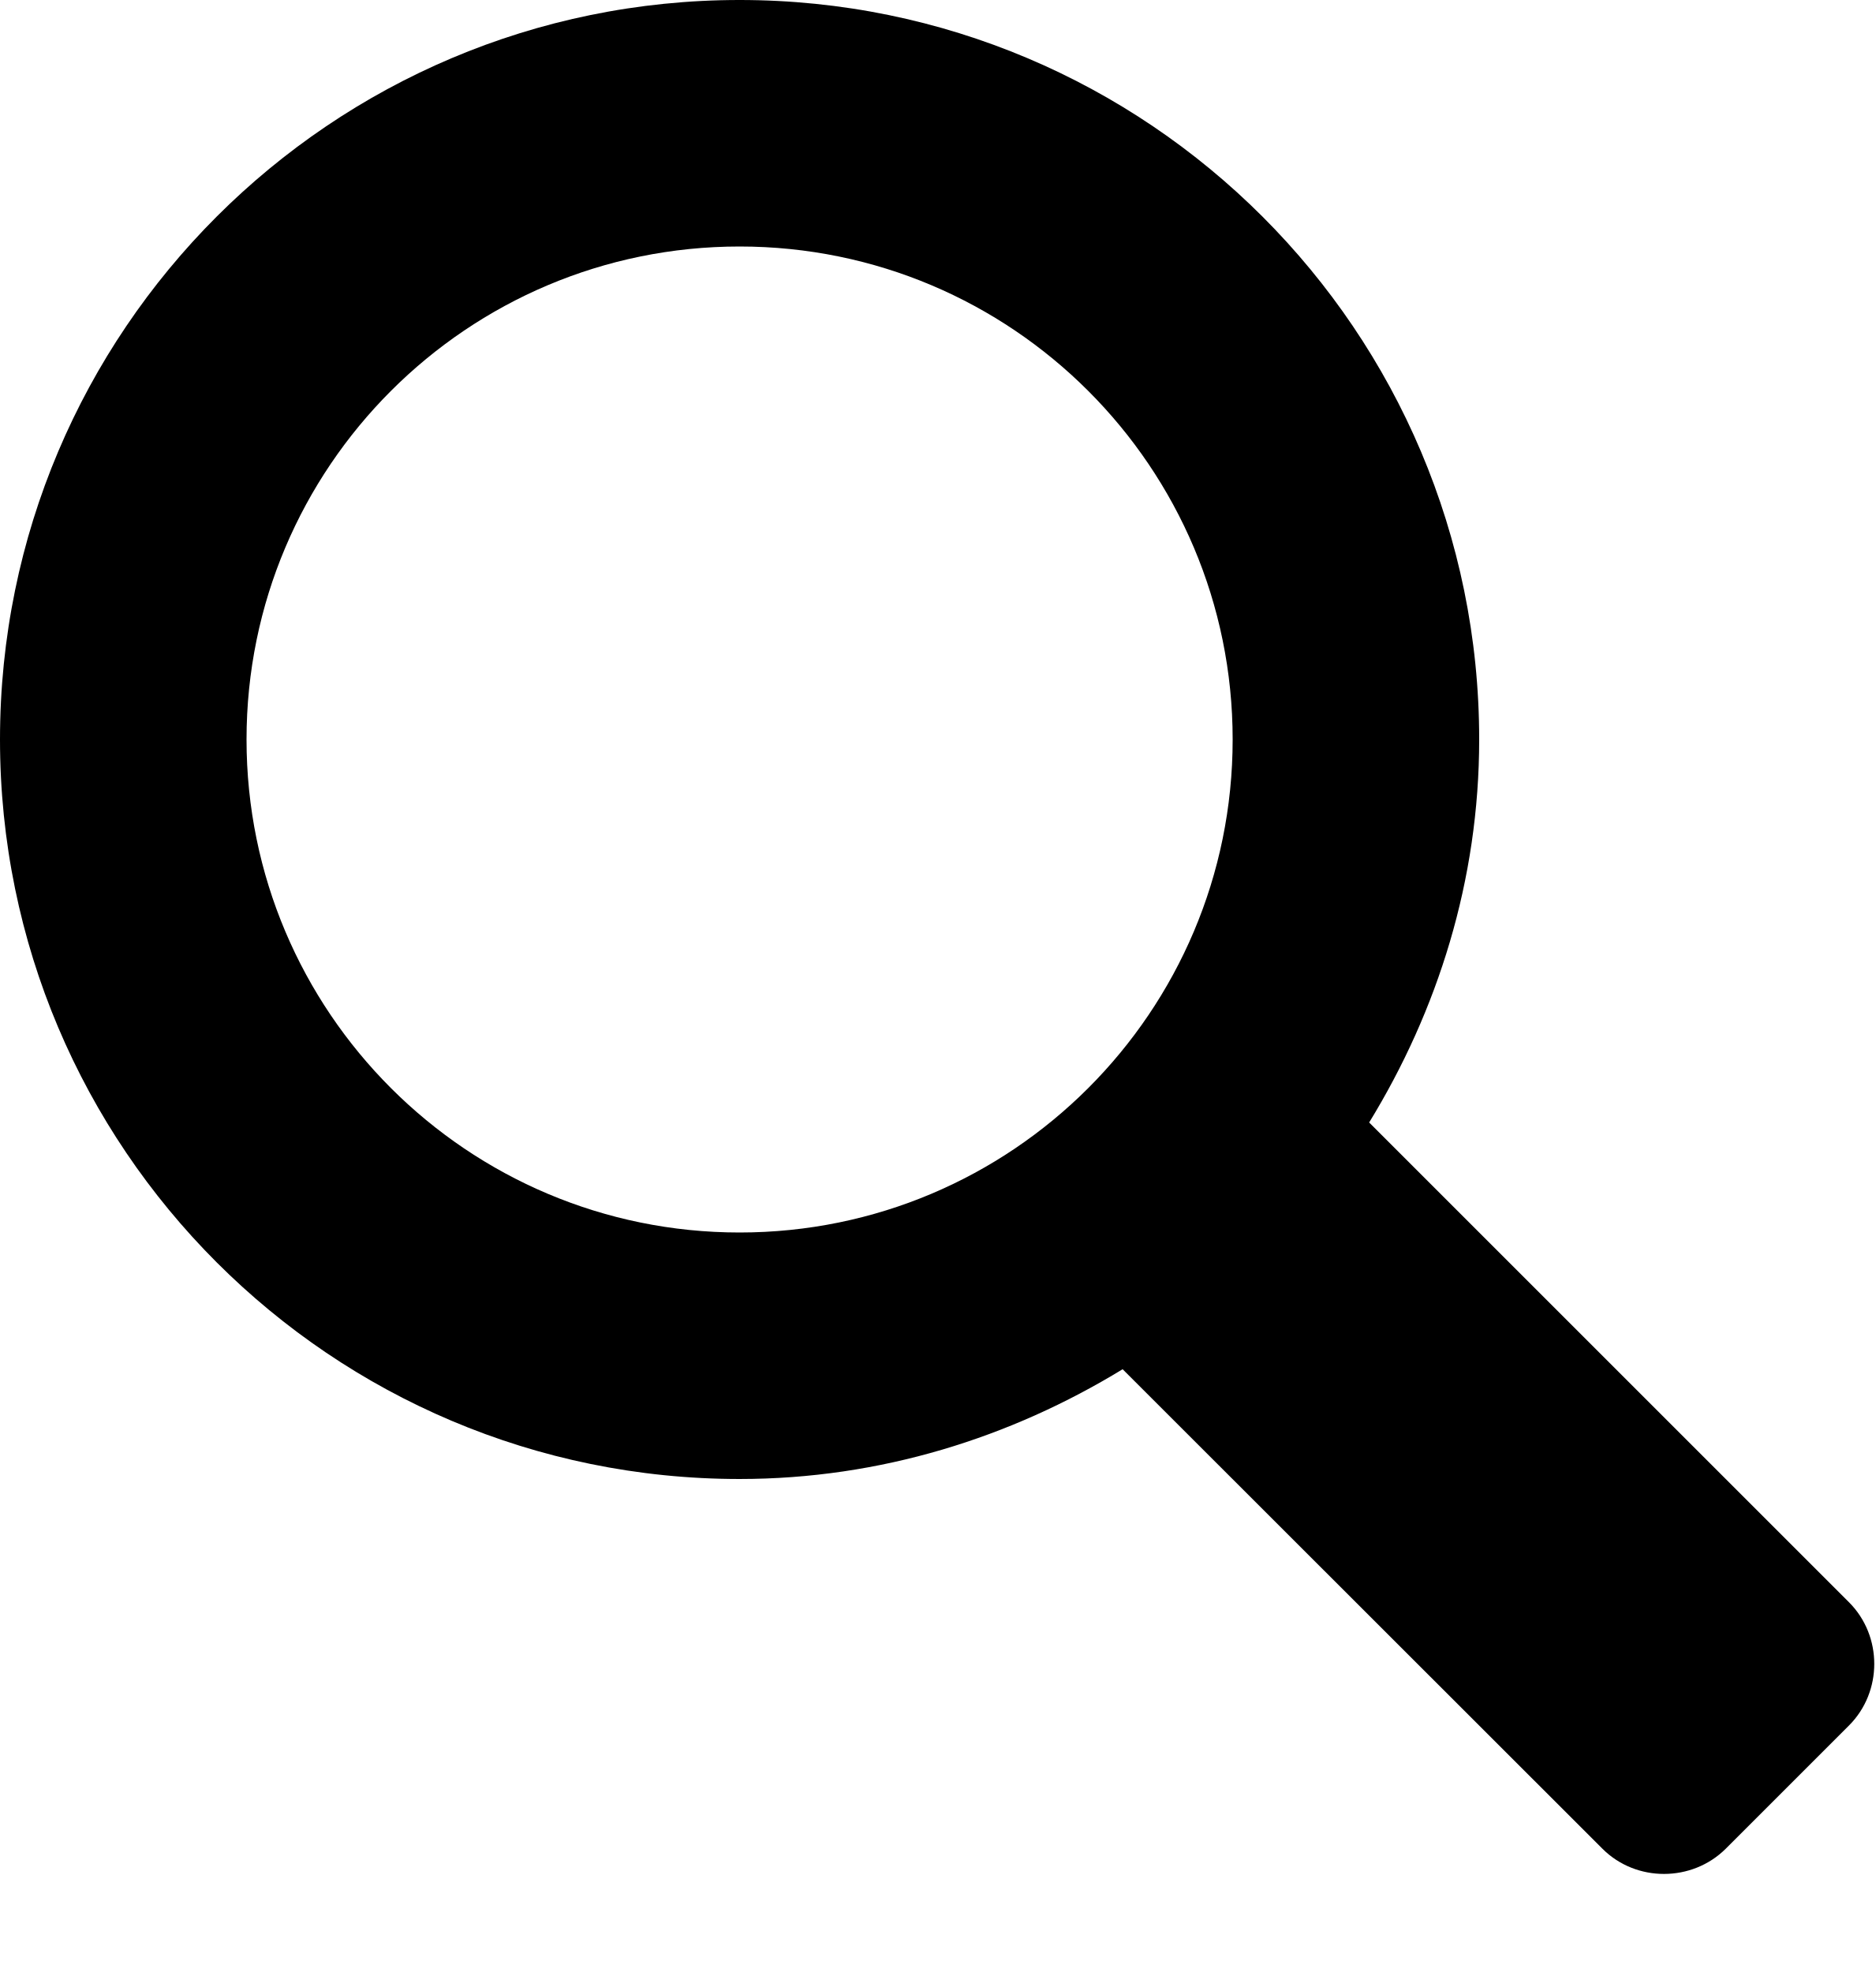
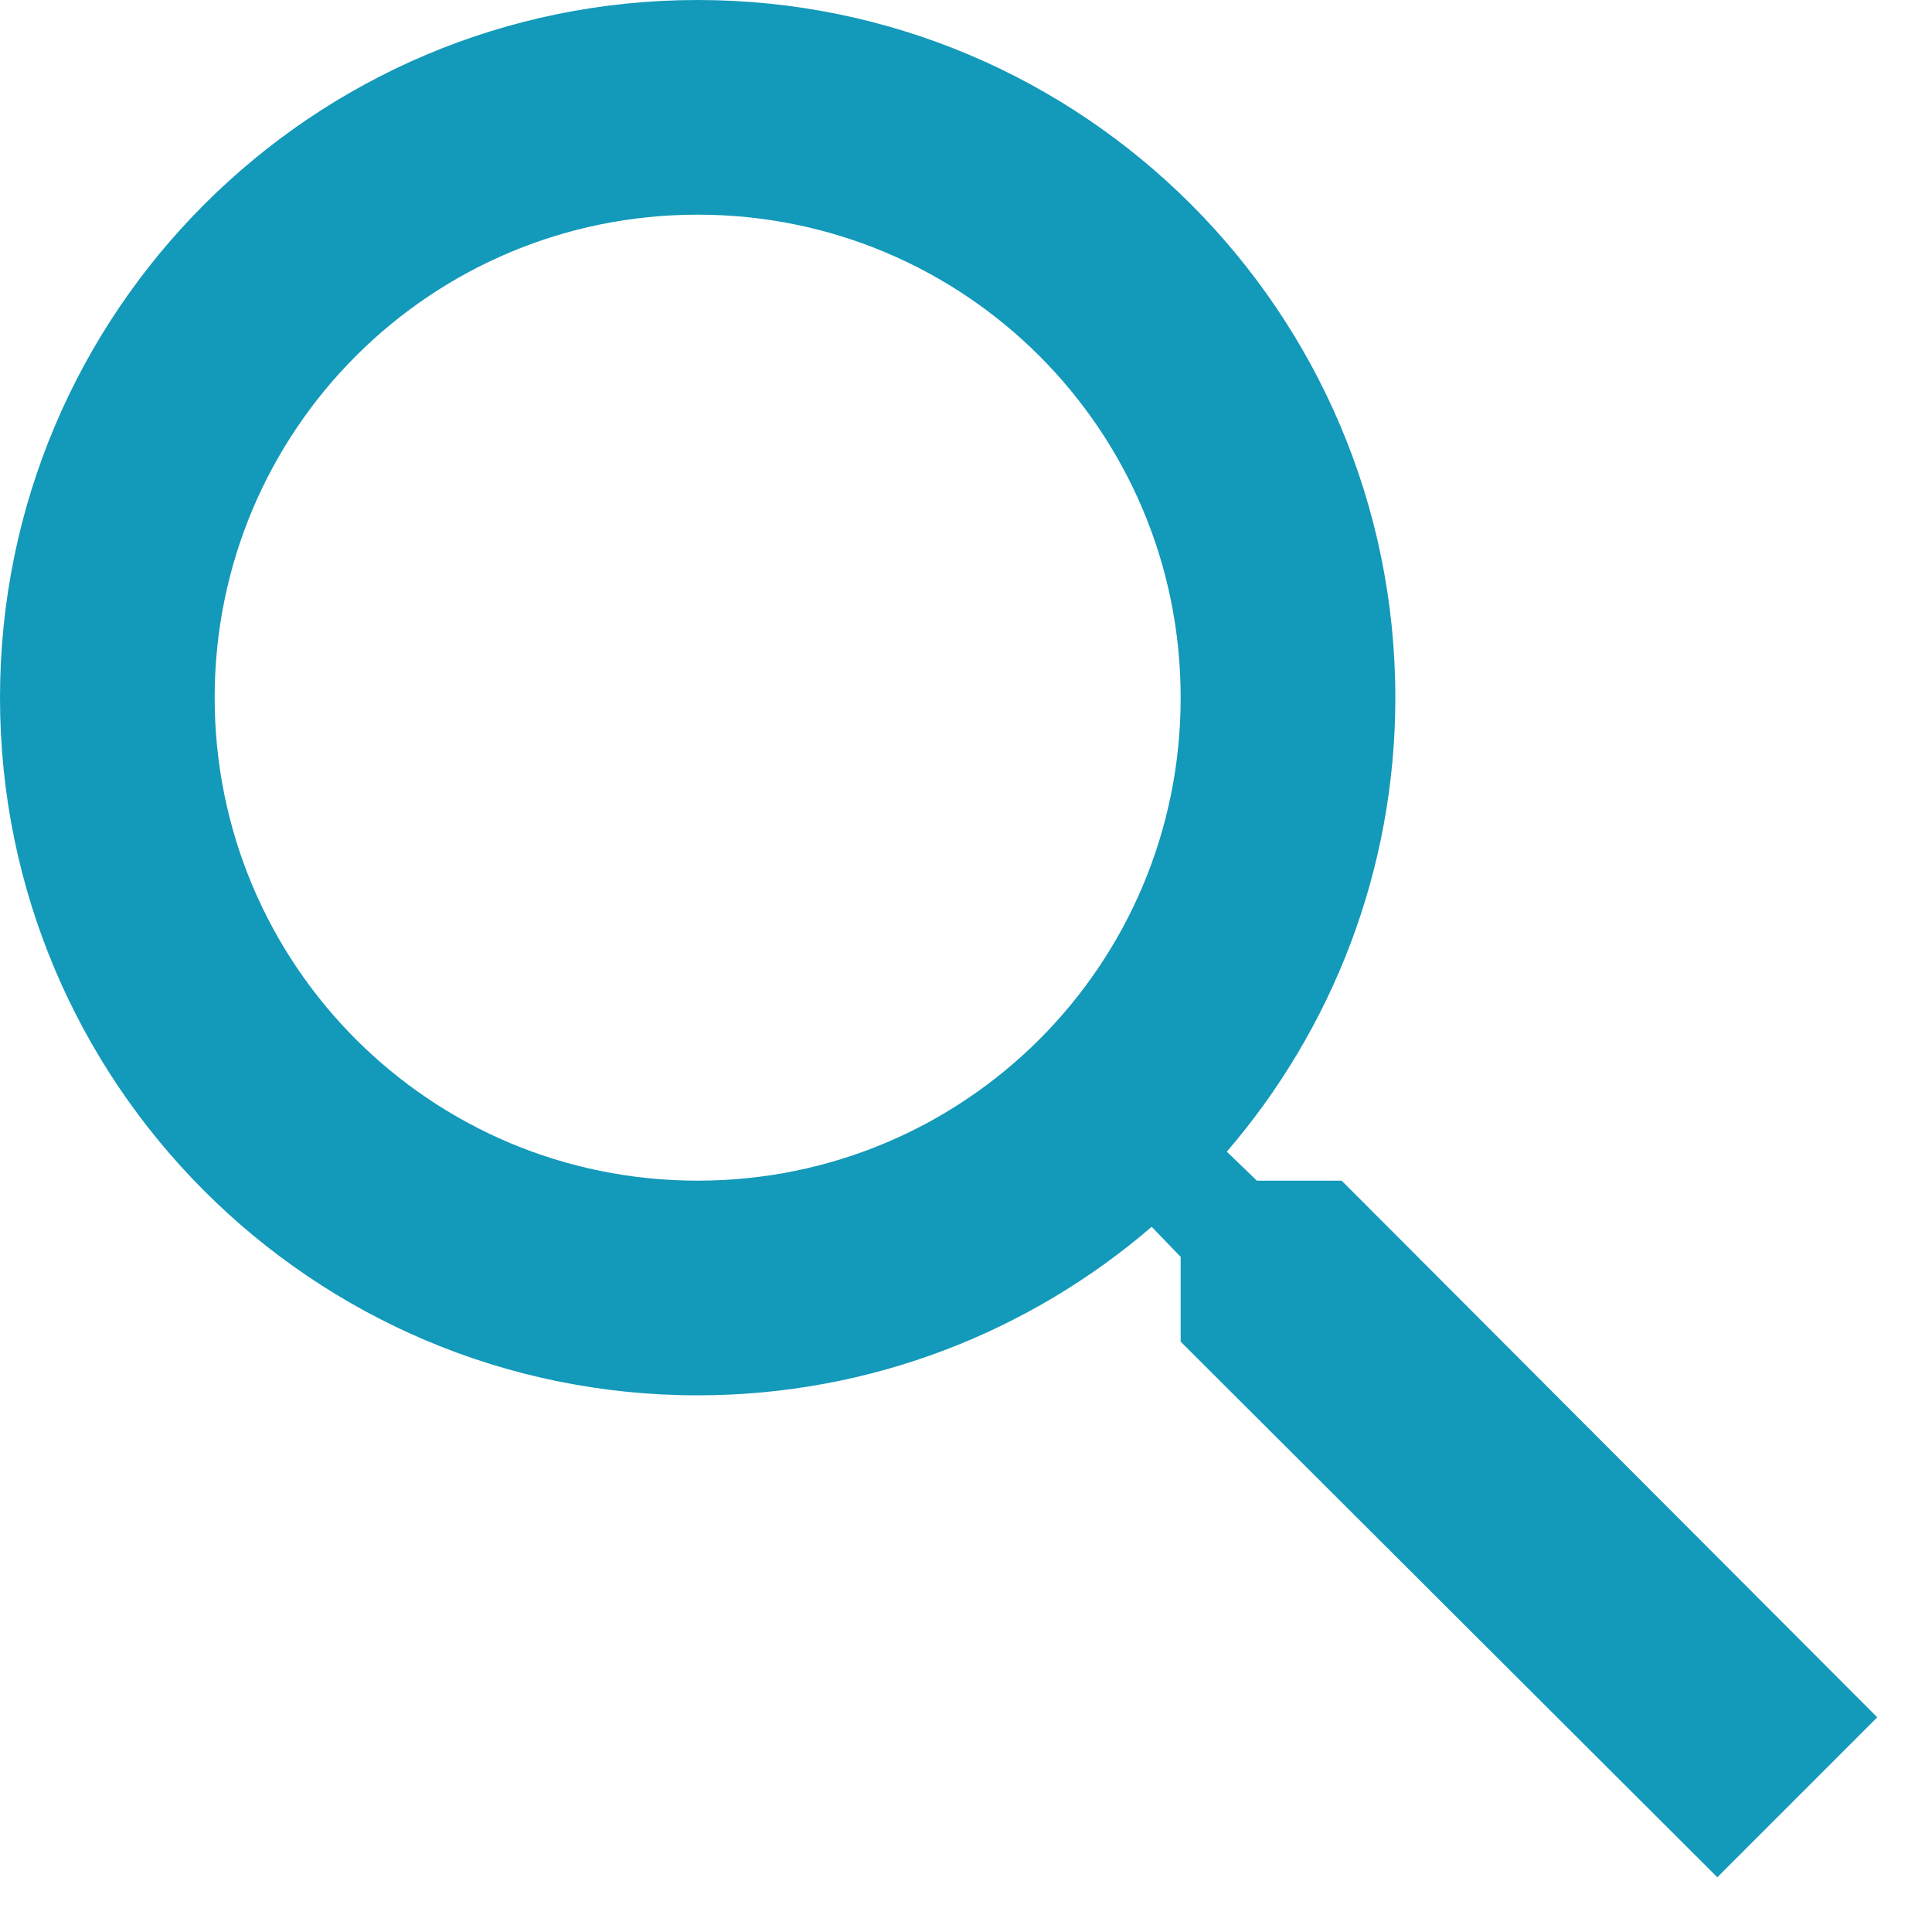
- <svg xmlns="http://www.w3.org/2000/svg" version="1.1" width="487" height="512" viewBox="0 0 487 512">
-   <g id="icomoon-ignore">
- </g>
-   <path d="M480 416l-124.563-124.563c17.781-29.031 28.563-62.859 28.563-99.438 0-106.016-86-192-192-192-106.016 0-192 85.984-192 192 0 106 85.984 192 192 192 36.578 0 70.406-10.781 99.438-28.5l124.563 124.5c8.75 8.75 23.25 8.688 32 0l32-32c8.75-8.75 8.75-23.25 0-32zM192 320c-70.688 0-128-57.313-128-128s57.313-128 128-128 128 57.313 128 128-57.313 128-128 128z" />
+ <svg xmlns="http://www.w3.org/2000/svg" width="18" height="18" viewBox="0 0 18 18" version="1.1">
+   <g id="Symbols" stroke="none" stroke-width="1" fill="none" fill-rule="evenodd">
+     <g id="Serg/Sidebar" transform="translate(-287, -15)" fill="#1399B9">
+       <g id="Group-10">
+         <g id="ic_search_black_48px" transform="translate(284, 12)">
+           <g id="Group">
+             <path d="M15.5,14 L14.71,14 L14.43,13.73 C15.41,12.59 16,11.11 16,9.5 C16,5.91 13.09,3 9.5,3 C5.91,3 3,5.91 3,9.5 C3,13.09 5.91,16 9.5,16 C11.11,16 12.59,15.41 13.73,14.43 L14,14.71 L14,15.5 L19,20.49 L20.49,19 L15.5,14 L15.5,14 Z M9.5,14 C7.01,14 5,11.99 5,9.5 C5,7.01 7.01,5 9.5,5 C11.99,5 14,7.01 14,9.5 C14,11.99 11.99,14 9.5,14 Z" id="Shape" />
+           </g>
+         </g>
+       </g>
+     </g>
+   </g>
</svg>
